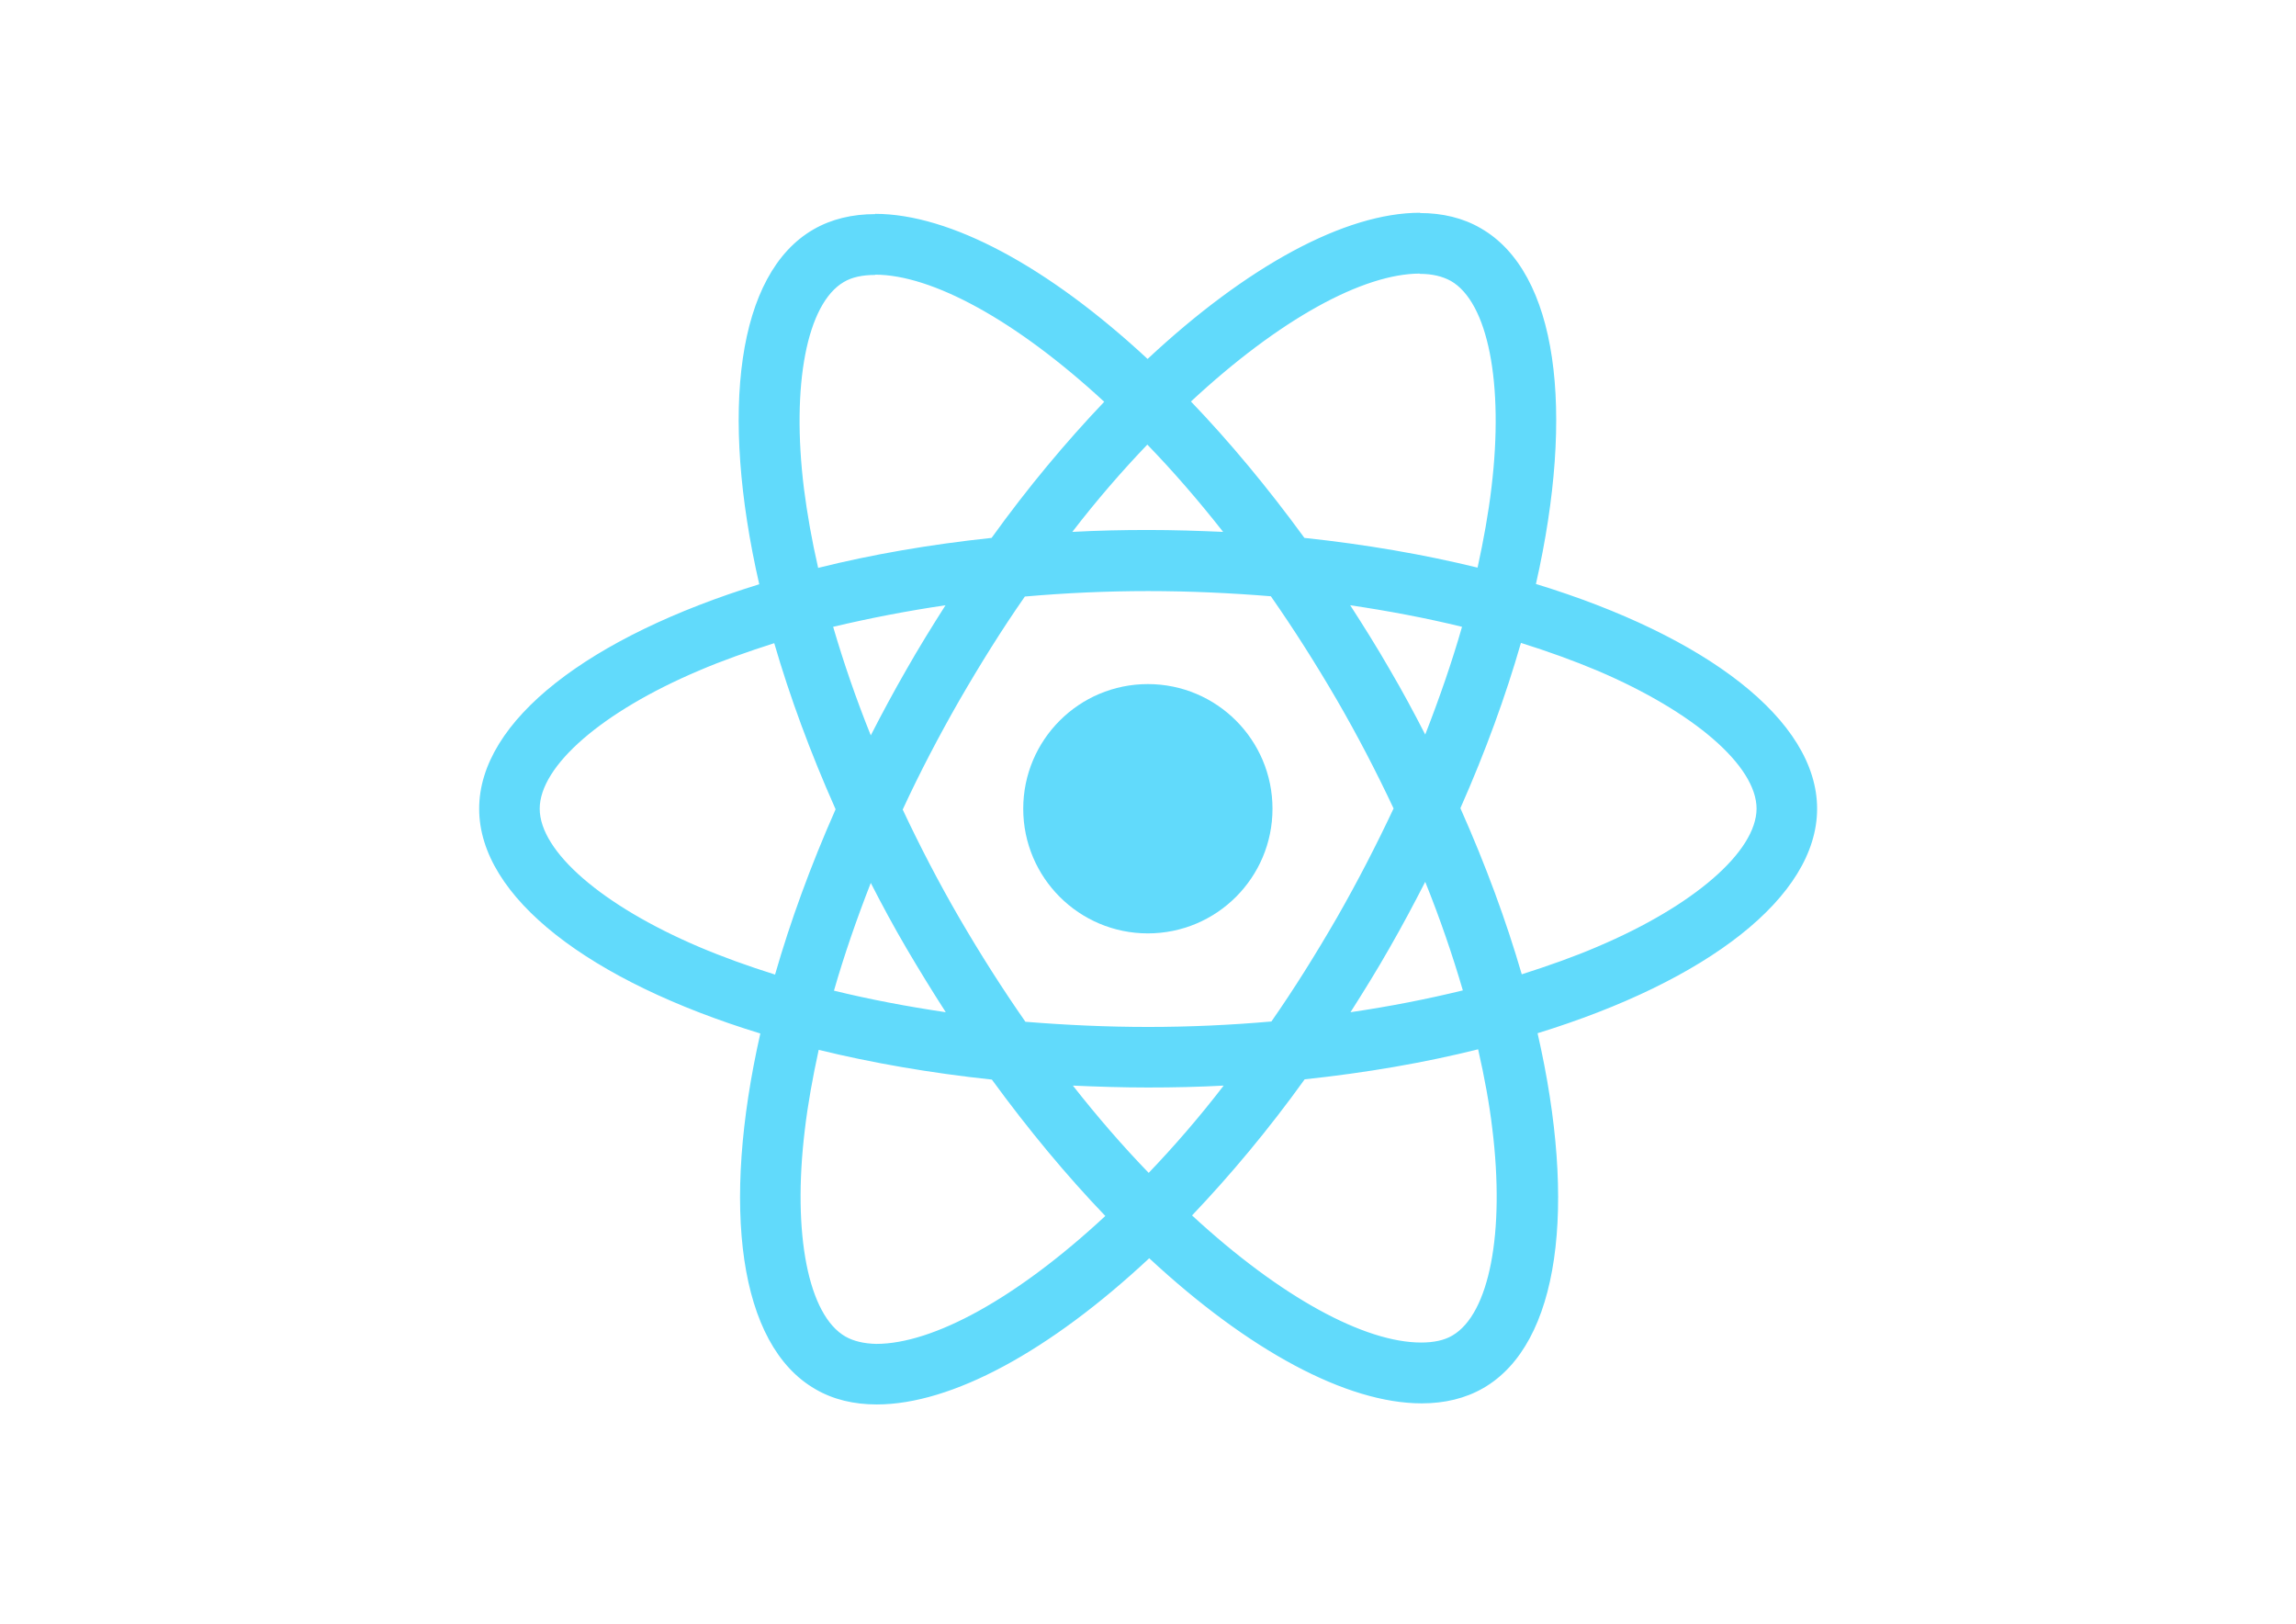
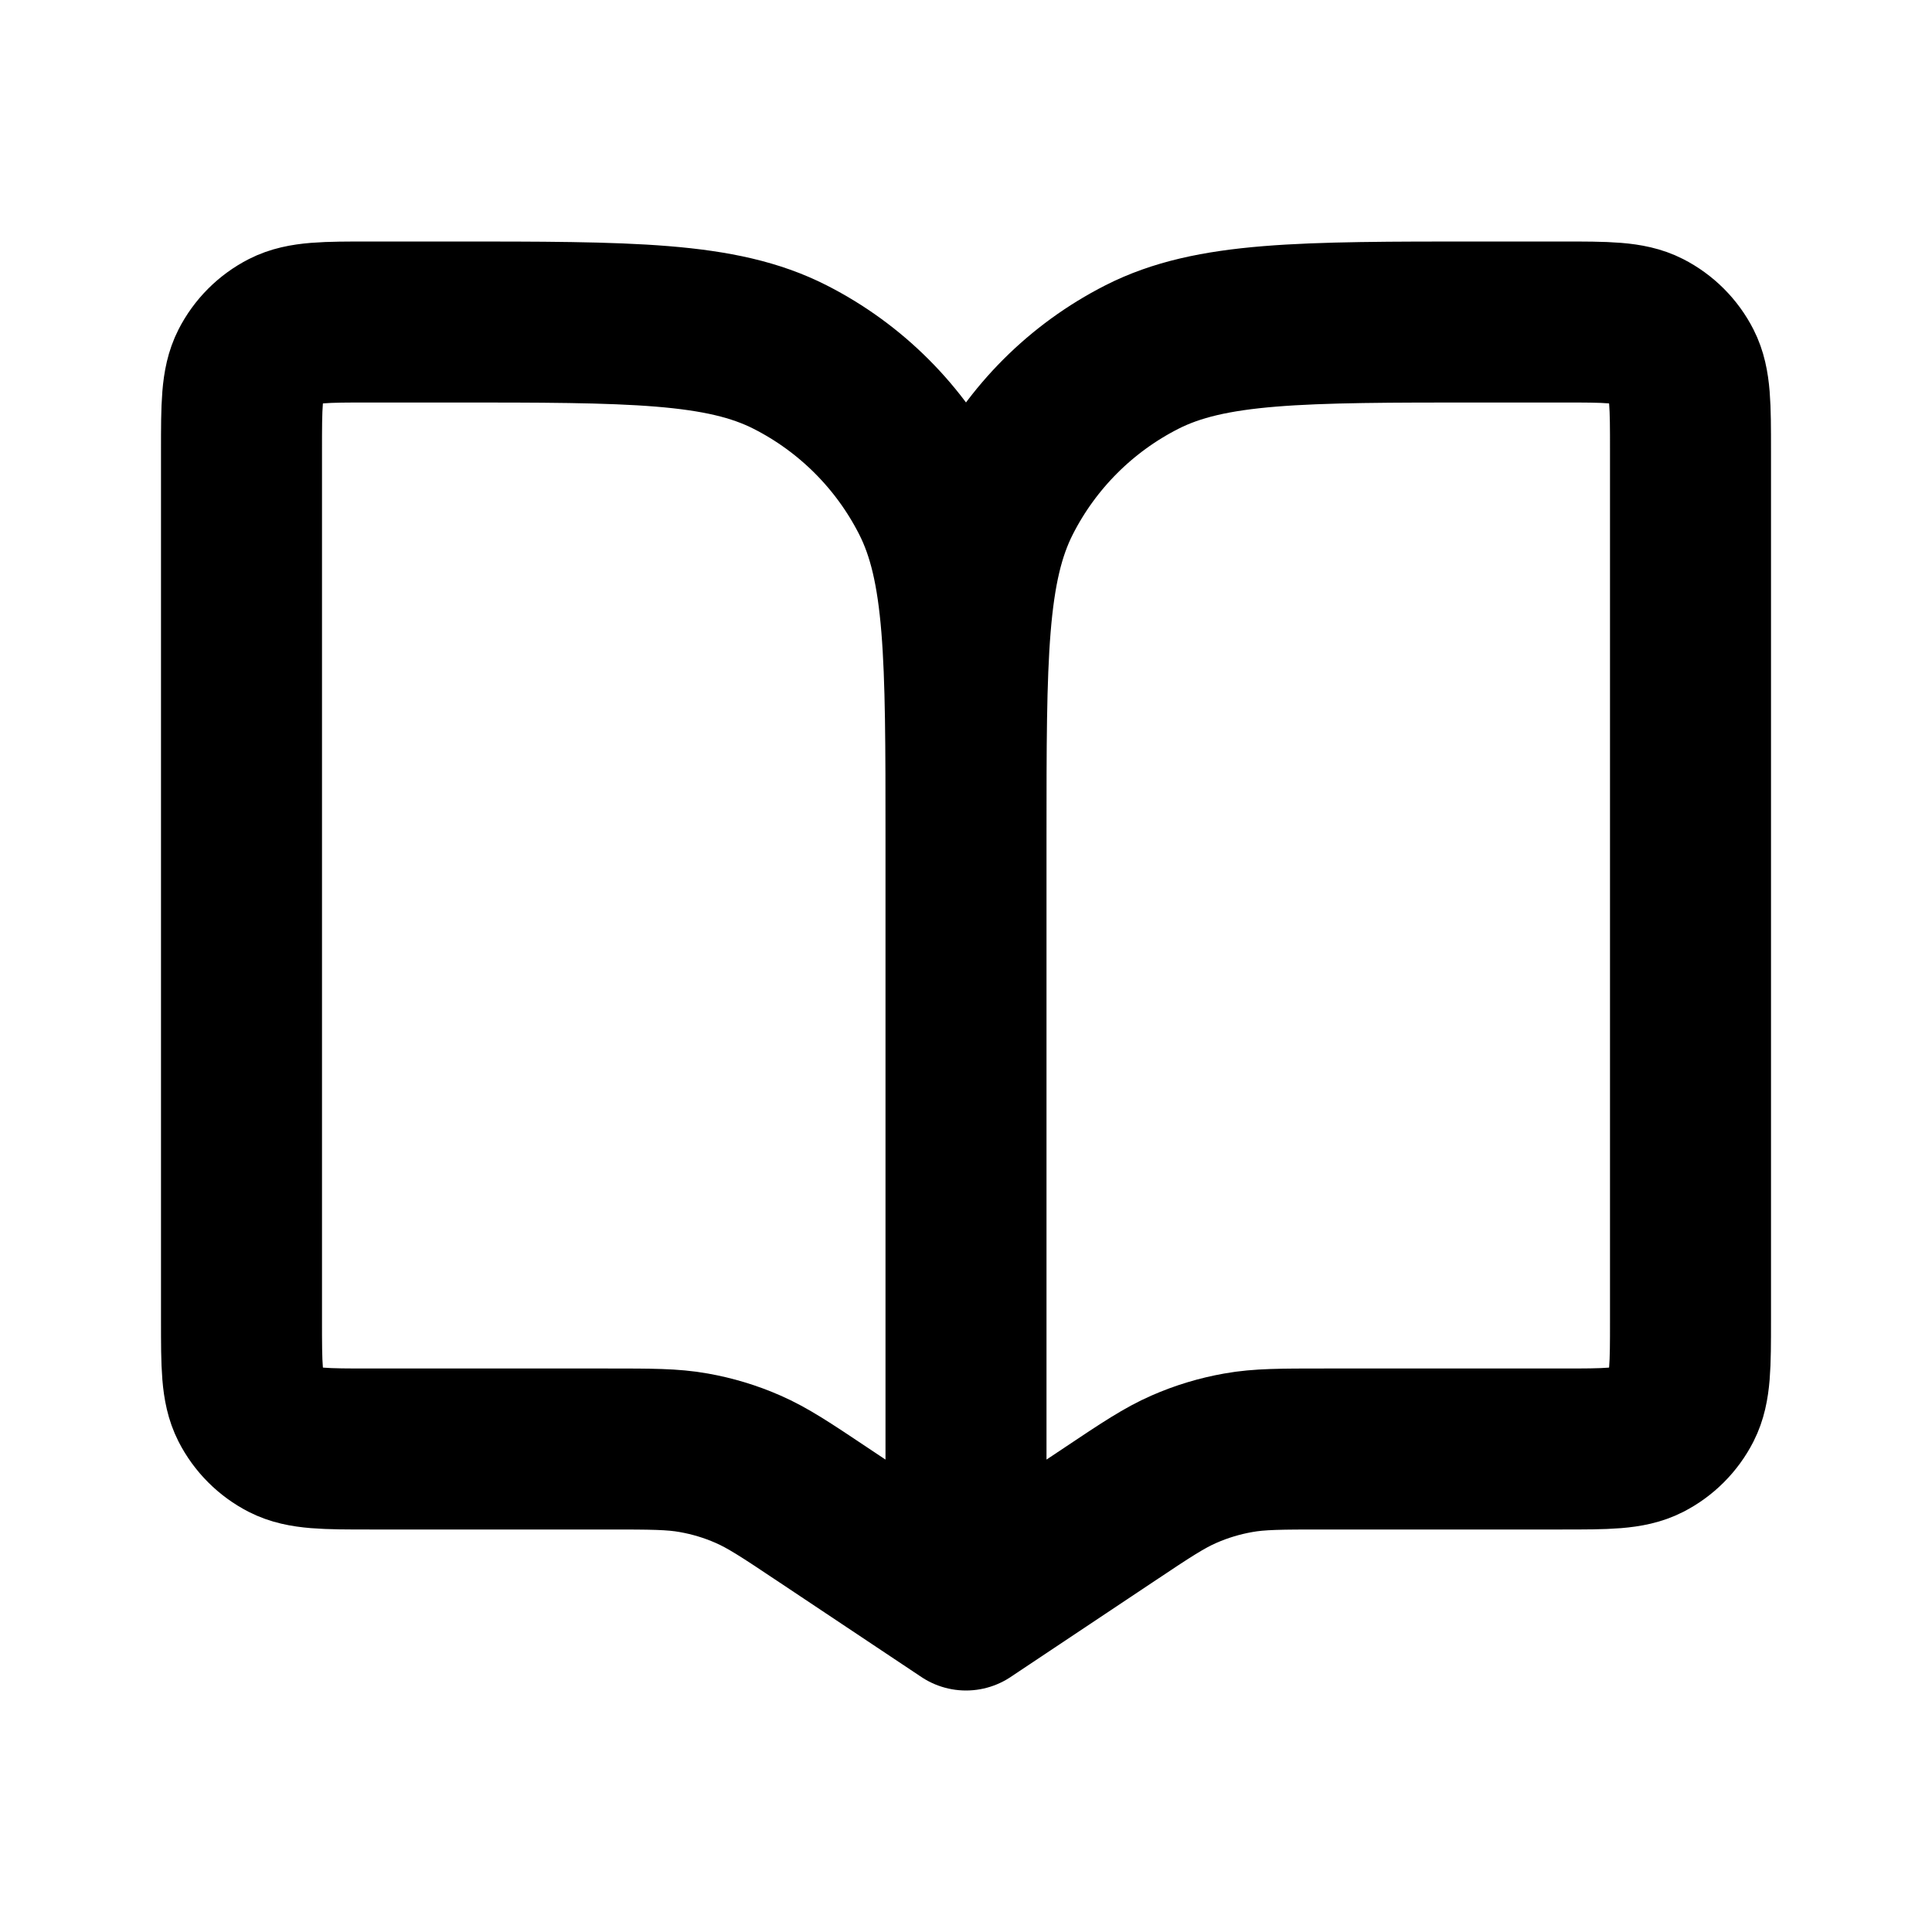
- <svg xmlns="http://www.w3.org/2000/svg" viewBox="0 0 841.9 595.3">
-   <g fill="#61DAFB">
-     <path d="M666.3 296.5c0-32.5-40.7-63.3-103.1-82.4 14.4-63.6 8-114.2-20.2-130.4-6.5-3.8-14.1-5.6-22.4-5.6v22.3c4.6 0 8.3.9 11.4 2.6 13.6 7.8 19.5 37.5 14.9 75.7-1.1 9.4-2.9 19.3-5.1 29.4-19.6-4.8-41-8.5-63.5-10.9-13.5-18.5-27.5-35.3-41.6-50 32.6-30.3 63.2-46.9 84-46.9V78c-27.5 0-63.5 19.6-99.9 53.6-36.4-33.8-72.4-53.2-99.9-53.2v22.3c20.7 0 51.4 16.5 84 46.6-14 14.7-28 31.4-41.3 49.9-22.6 2.4-44 6.1-63.6 11-2.3-10-4-19.7-5.2-29-4.7-38.2 1.1-67.9 14.6-75.8 3-1.8 6.9-2.6 11.5-2.6V78.5c-8.4 0-16 1.8-22.6 5.6-28.1 16.2-34.4 66.7-19.9 130.1-62.2 19.2-102.7 49.9-102.7 82.3 0 32.5 40.7 63.3 103.1 82.4-14.4 63.6-8 114.2 20.2 130.4 6.5 3.8 14.1 5.6 22.5 5.6 27.5 0 63.5-19.6 99.9-53.6 36.4 33.8 72.4 53.2 99.9 53.2 8.4 0 16-1.8 22.6-5.6 28.1-16.2 34.4-66.7 19.9-130.1 62-19.1 102.5-49.9 102.5-82.3zm-130.2-66.7c-3.7 12.9-8.3 26.2-13.5 39.5-4.1-8-8.4-16-13.1-24-4.6-8-9.5-15.8-14.4-23.4 14.2 2.1 27.9 4.7 41 7.9zm-45.8 106.5c-7.8 13.5-15.8 26.3-24.1 38.2-14.9 1.3-30 2-45.2 2-15.1 0-30.2-.7-45-1.9-8.3-11.9-16.4-24.6-24.2-38-7.6-13.1-14.5-26.4-20.8-39.8 6.2-13.4 13.2-26.8 20.7-39.9 7.8-13.5 15.8-26.3 24.1-38.2 14.9-1.3 30-2 45.2-2 15.1 0 30.2.7 45 1.9 8.3 11.9 16.4 24.6 24.2 38 7.6 13.1 14.5 26.4 20.8 39.8-6.3 13.4-13.2 26.8-20.7 39.9zm32.3-13c5.4 13.4 10 26.8 13.8 39.8-13.1 3.2-26.9 5.9-41.2 8 4.9-7.7 9.8-15.6 14.4-23.7 4.6-8 8.9-16.1 13-24.1zM421.2 430c-9.3-9.6-18.6-20.3-27.8-32 9 .4 18.2.7 27.5.7 9.4 0 18.7-.2 27.8-.7-9 11.7-18.3 22.4-27.5 32zm-74.4-58.9c-14.2-2.1-27.9-4.7-41-7.9 3.7-12.9 8.3-26.2 13.5-39.5 4.1 8 8.4 16 13.1 24 4.7 8 9.5 15.8 14.4 23.4zM420.7 163c9.3 9.6 18.6 20.3 27.8 32-9-.4-18.2-.7-27.5-.7-9.4 0-18.7.2-27.8.7 9-11.7 18.3-22.4 27.5-32zm-74 58.9c-4.9 7.7-9.8 15.6-14.4 23.7-4.6 8-8.9 16-13 24-5.4-13.4-10-26.8-13.8-39.8 13.1-3.1 26.9-5.8 41.2-7.9zm-90.5 125.2c-35.4-15.1-58.3-34.9-58.3-50.6 0-15.7 22.9-35.6 58.3-50.6 8.6-3.7 18-7 27.7-10.1 5.7 19.6 13.2 40 22.5 60.9-9.2 20.8-16.6 41.1-22.2 60.6-9.9-3.1-19.3-6.5-28-10.2zM310 490c-13.6-7.8-19.5-37.5-14.9-75.7 1.1-9.4 2.9-19.3 5.1-29.4 19.6 4.8 41 8.5 63.5 10.9 13.5 18.5 27.5 35.3 41.6 50-32.6 30.3-63.2 46.9-84 46.9-4.5-.1-8.3-1-11.3-2.7zm237.2-76.2c4.7 38.2-1.1 67.9-14.6 75.8-3 1.8-6.9 2.6-11.5 2.6-20.7 0-51.4-16.5-84-46.6 14-14.7 28-31.4 41.3-49.9 22.6-2.4 44-6.1 63.6-11 2.3 10.1 4.1 19.8 5.2 29.1zm38.5-66.7c-8.6 3.7-18 7-27.7 10.1-5.7-19.6-13.2-40-22.5-60.9 9.2-20.8 16.6-41.1 22.2-60.6 9.9 3.1 19.3 6.5 28.1 10.2 35.4 15.1 58.3 34.9 58.3 50.6-.1 15.7-23 35.6-58.4 50.6zM320.8 78.4z" />
-     <circle cx="420.9" cy="296.5" r="45.7" />
-     <path d="M520.5 78.1z" />
-   </g>
+ <svg xmlns="http://www.w3.org/2000/svg" width="800px" height="800px" viewBox="0 0 24 24" fill="none">
+   <path d="M12 10.4V20M12 10.4C12 8.16 12 7.04 11.564 6.184C11.181 5.431 10.569 4.819 9.816 4.436C8.96 4 7.84 4 5.6 4H4.6C4.04 4 3.76 4 3.546 4.109C3.358 4.205 3.205 4.358 3.109 4.546C3 4.76 3 5.04 3 5.6V16.4C3 16.96 3 17.24 3.109 17.454C3.205 17.642 3.358 17.795 3.546 17.891C3.76 18 4.04 18 4.6 18H7.547C8.087 18 8.357 18 8.618 18.047C8.85 18.088 9.076 18.156 9.292 18.251C9.535 18.357 9.76 18.506 10.209 18.806L12 20M12 10.4C12 8.16 12 7.04 12.436 6.184C12.819 5.431 13.431 4.819 14.184 4.436C15.04 4 16.16 4 18.4 4H19.4C19.96 4 20.24 4 20.454 4.109C20.642 4.205 20.795 4.358 20.891 4.546C21 4.76 21 5.04 21 5.6V16.4C21 16.96 21 17.24 20.891 17.454C20.795 17.642 20.642 17.795 20.454 17.891C20.24 18 19.96 18 19.4 18H16.453C15.913 18 15.643 18 15.382 18.047C15.15 18.088 14.924 18.156 14.708 18.251C14.465 18.357 14.24 18.506 13.791 18.806L12 20" stroke="#000000" stroke-width="2" stroke-linecap="round" stroke-linejoin="round" />
</svg>
